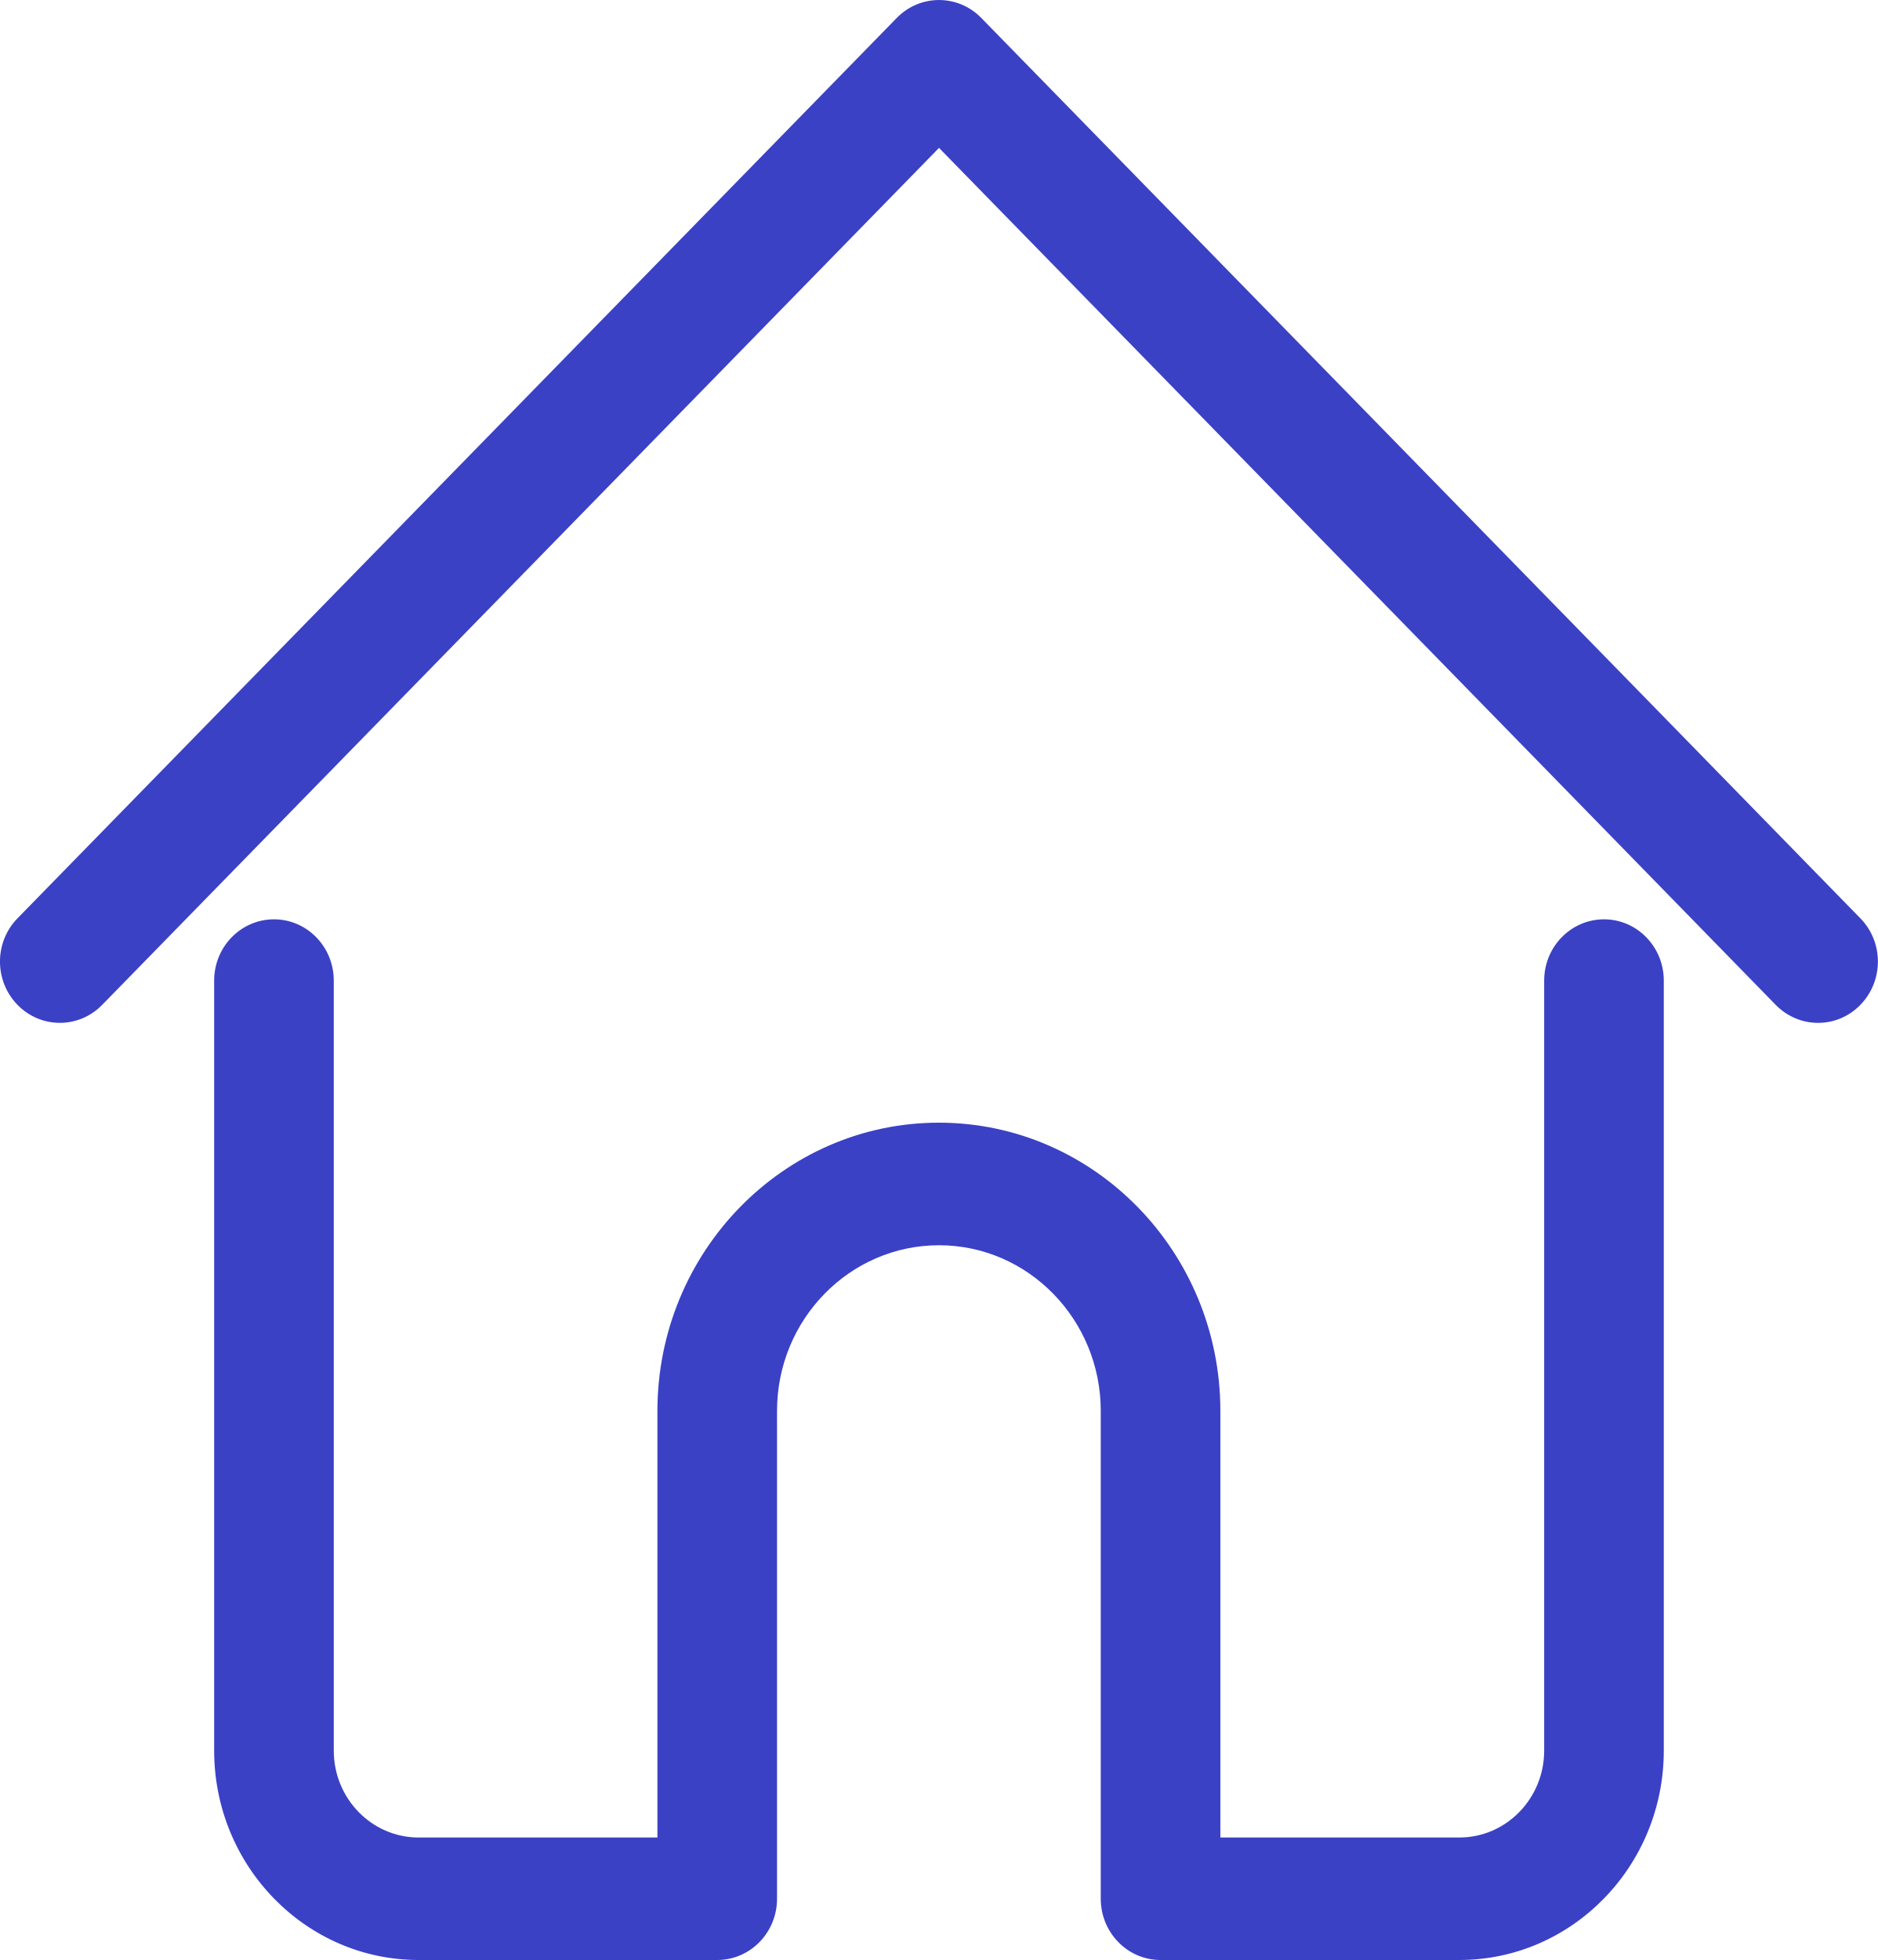
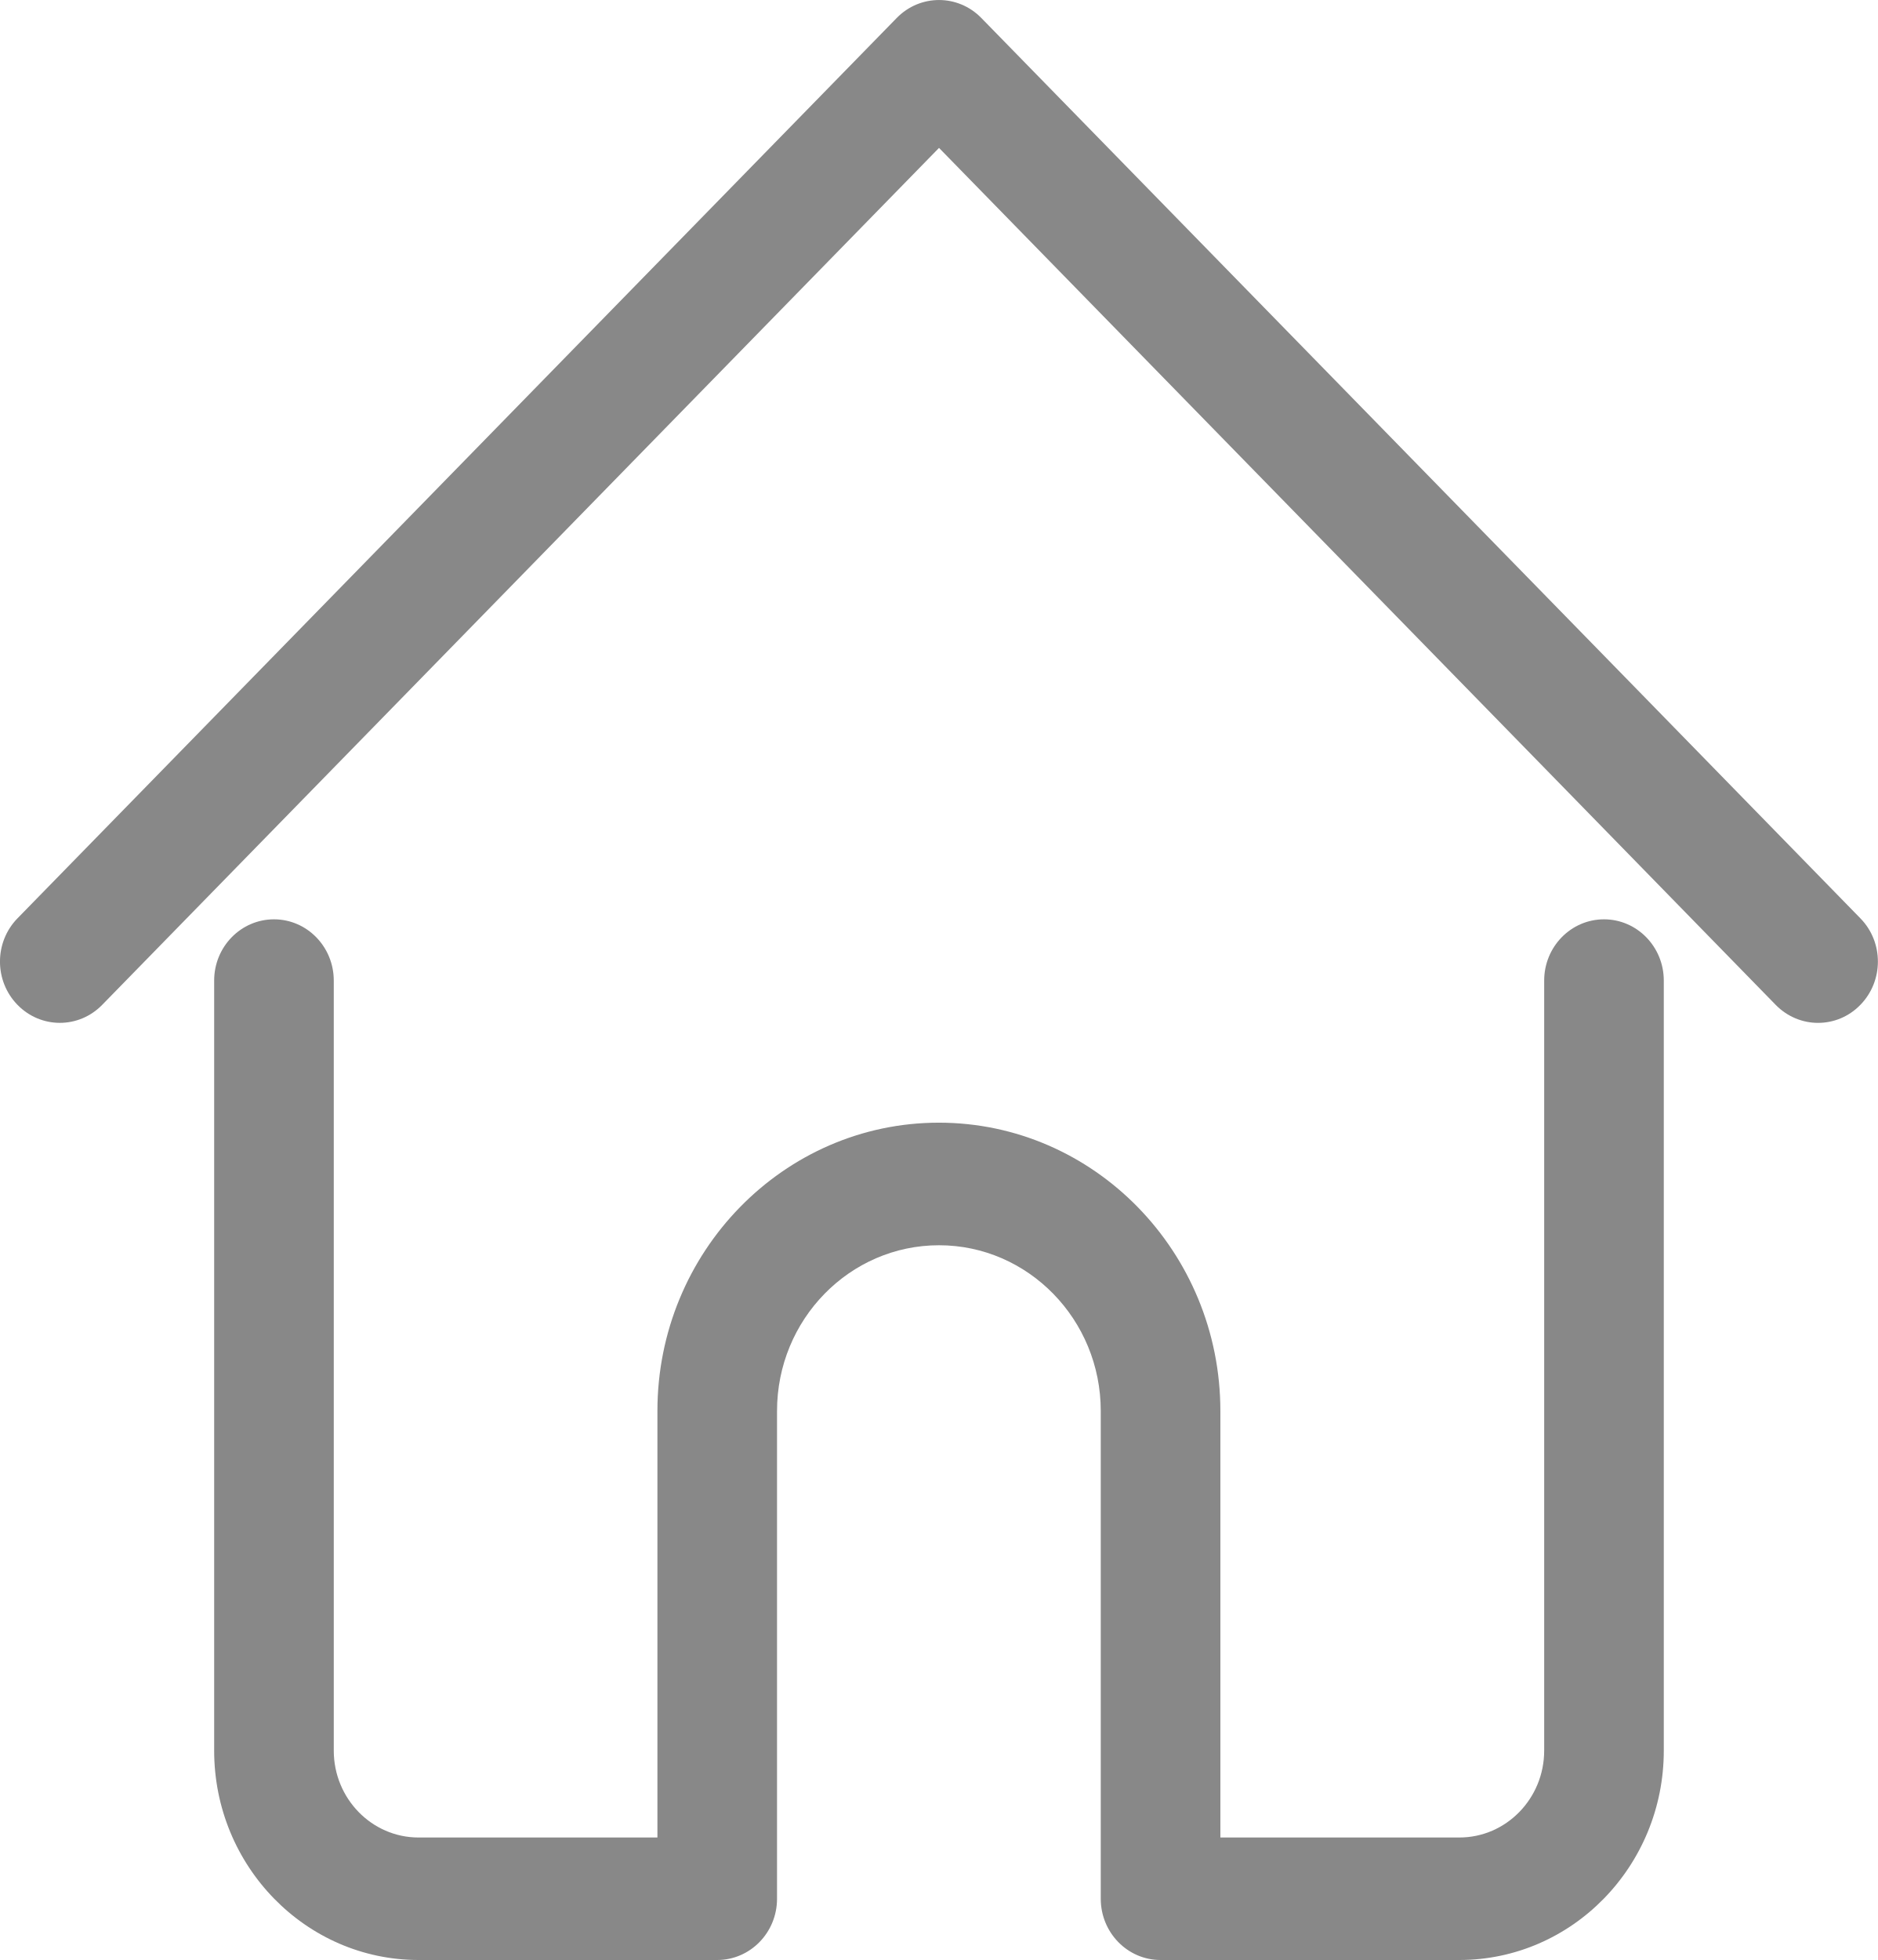
<svg xmlns="http://www.w3.org/2000/svg" width="23" height="24" viewBox="0 0 23 24" fill="none">
-   <path d="M20.378 12.007V21.436C20.378 22.85 19.255 24 17.874 24H14.214C13.81 24 13.482 23.664 13.482 23.25V17.277C13.482 16.158 12.593 15.248 11.501 15.248C10.406 15.248 9.517 16.158 9.517 17.277V23.25C9.517 23.664 9.189 24 8.784 24H5.126C3.746 24 2.623 22.85 2.623 21.436V12.007C2.623 11.593 2.951 11.257 3.356 11.257C3.76 11.257 4.088 11.593 4.088 12.007V21.436C4.088 22.023 4.554 22.5 5.126 22.5H8.052V17.277C8.052 15.331 9.598 13.747 11.499 13.747C13.401 13.747 14.947 15.331 14.947 17.277V22.5H17.874C18.447 22.5 18.913 22.023 18.913 21.436V12.007C18.913 11.593 19.241 11.257 19.646 11.257C20.05 11.257 20.378 11.593 20.378 12.007ZM22.786 11.245L20.164 8.559L12.019 0.22C11.733 -0.073 11.269 -0.073 10.983 0.22L0.215 11.244C-0.072 11.537 -0.072 12.012 0.215 12.305C0.501 12.598 0.965 12.598 1.251 12.305L11.501 1.811L19.128 9.62L21.749 12.305C21.892 12.451 22.08 12.525 22.267 12.525C22.455 12.525 22.642 12.452 22.785 12.305C23.072 12.012 23.072 11.537 22.786 11.245Z" fill="#3B41C5" />
+   <path d="M20.378 12.007V21.436C20.378 22.85 19.255 24 17.874 24H14.214C13.81 24 13.482 23.664 13.482 23.25V17.277C13.482 16.158 12.593 15.248 11.501 15.248C10.406 15.248 9.517 16.158 9.517 17.277V23.25C9.517 23.664 9.189 24 8.784 24H5.126C3.746 24 2.623 22.85 2.623 21.436V12.007C2.623 11.593 2.951 11.257 3.356 11.257C3.76 11.257 4.088 11.593 4.088 12.007V21.436C4.088 22.023 4.554 22.5 5.126 22.5H8.052V17.277C8.052 15.331 9.598 13.747 11.499 13.747C13.401 13.747 14.947 15.331 14.947 17.277V22.5H17.874C18.447 22.5 18.913 22.023 18.913 21.436V12.007C18.913 11.593 19.241 11.257 19.646 11.257C20.05 11.257 20.378 11.593 20.378 12.007ZM22.786 11.245L20.164 8.559L12.019 0.22C11.733 -0.073 11.269 -0.073 10.983 0.22L0.215 11.244C-0.072 11.537 -0.072 12.012 0.215 12.305C0.501 12.598 0.965 12.598 1.251 12.305L11.501 1.811L19.128 9.62L21.749 12.305C21.892 12.451 22.08 12.525 22.267 12.525C22.455 12.525 22.642 12.452 22.785 12.305C23.072 12.012 23.072 11.537 22.786 11.245Z" fill="#888888" />
</svg>
